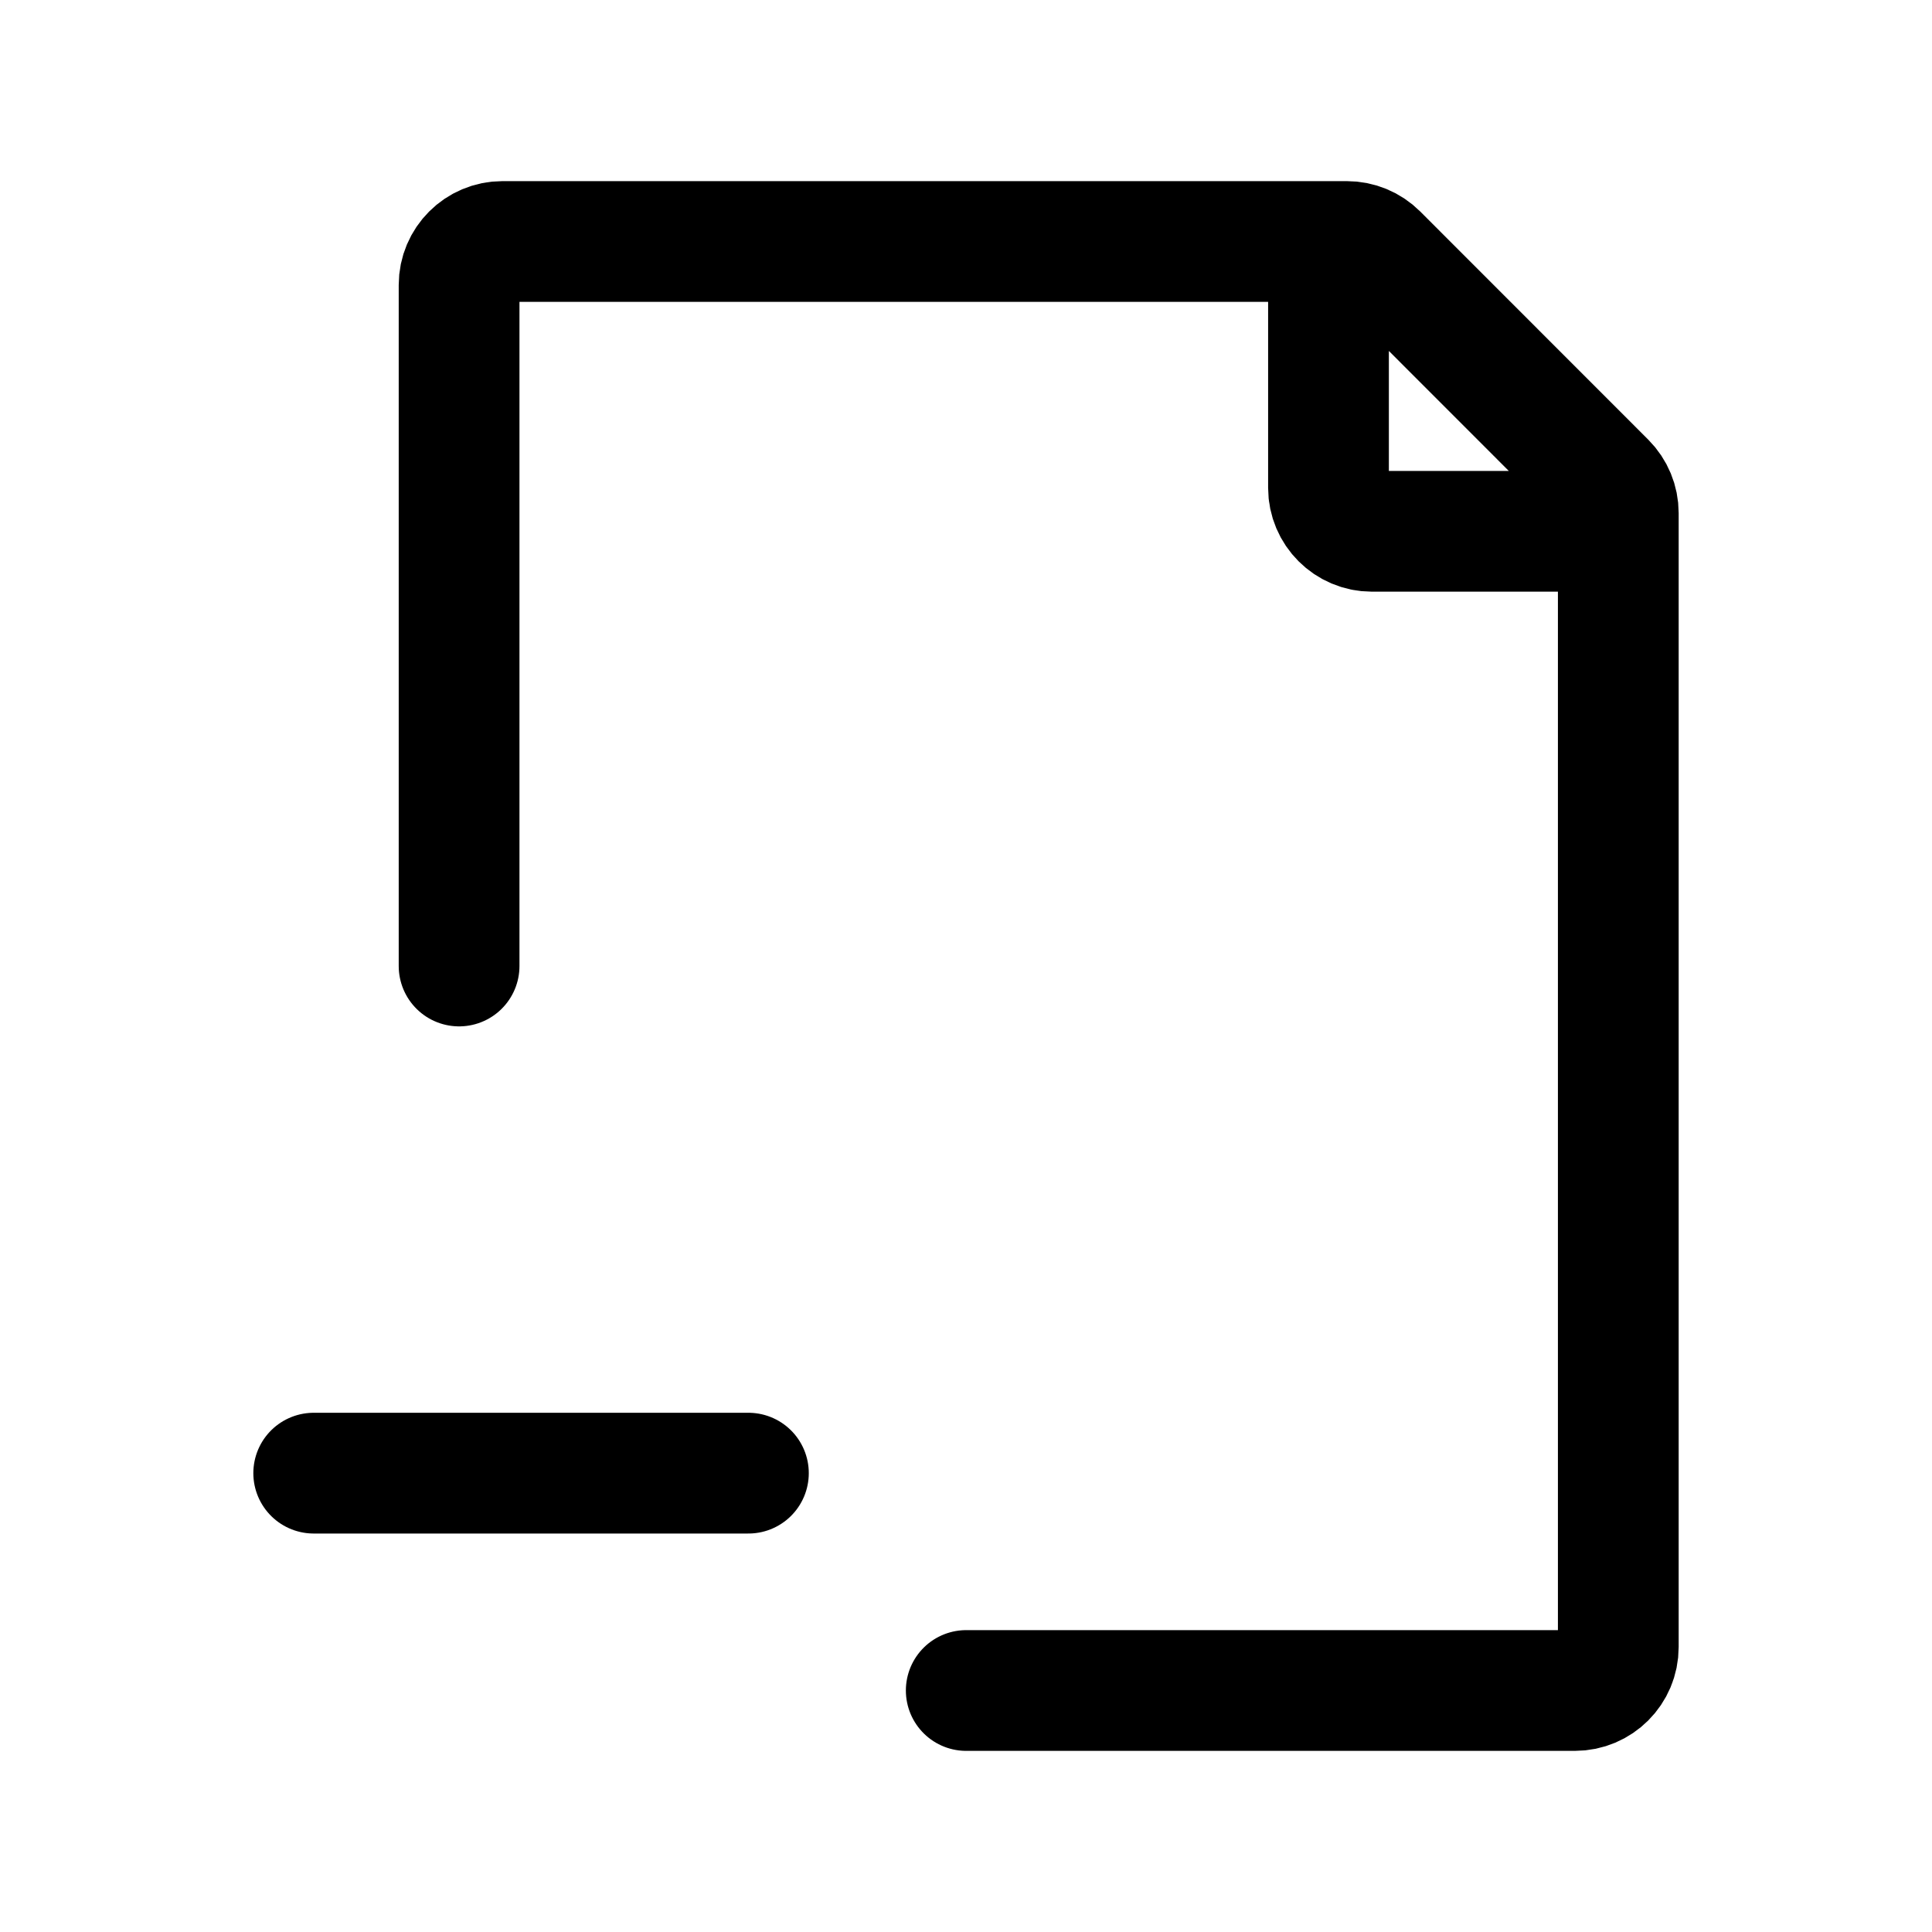
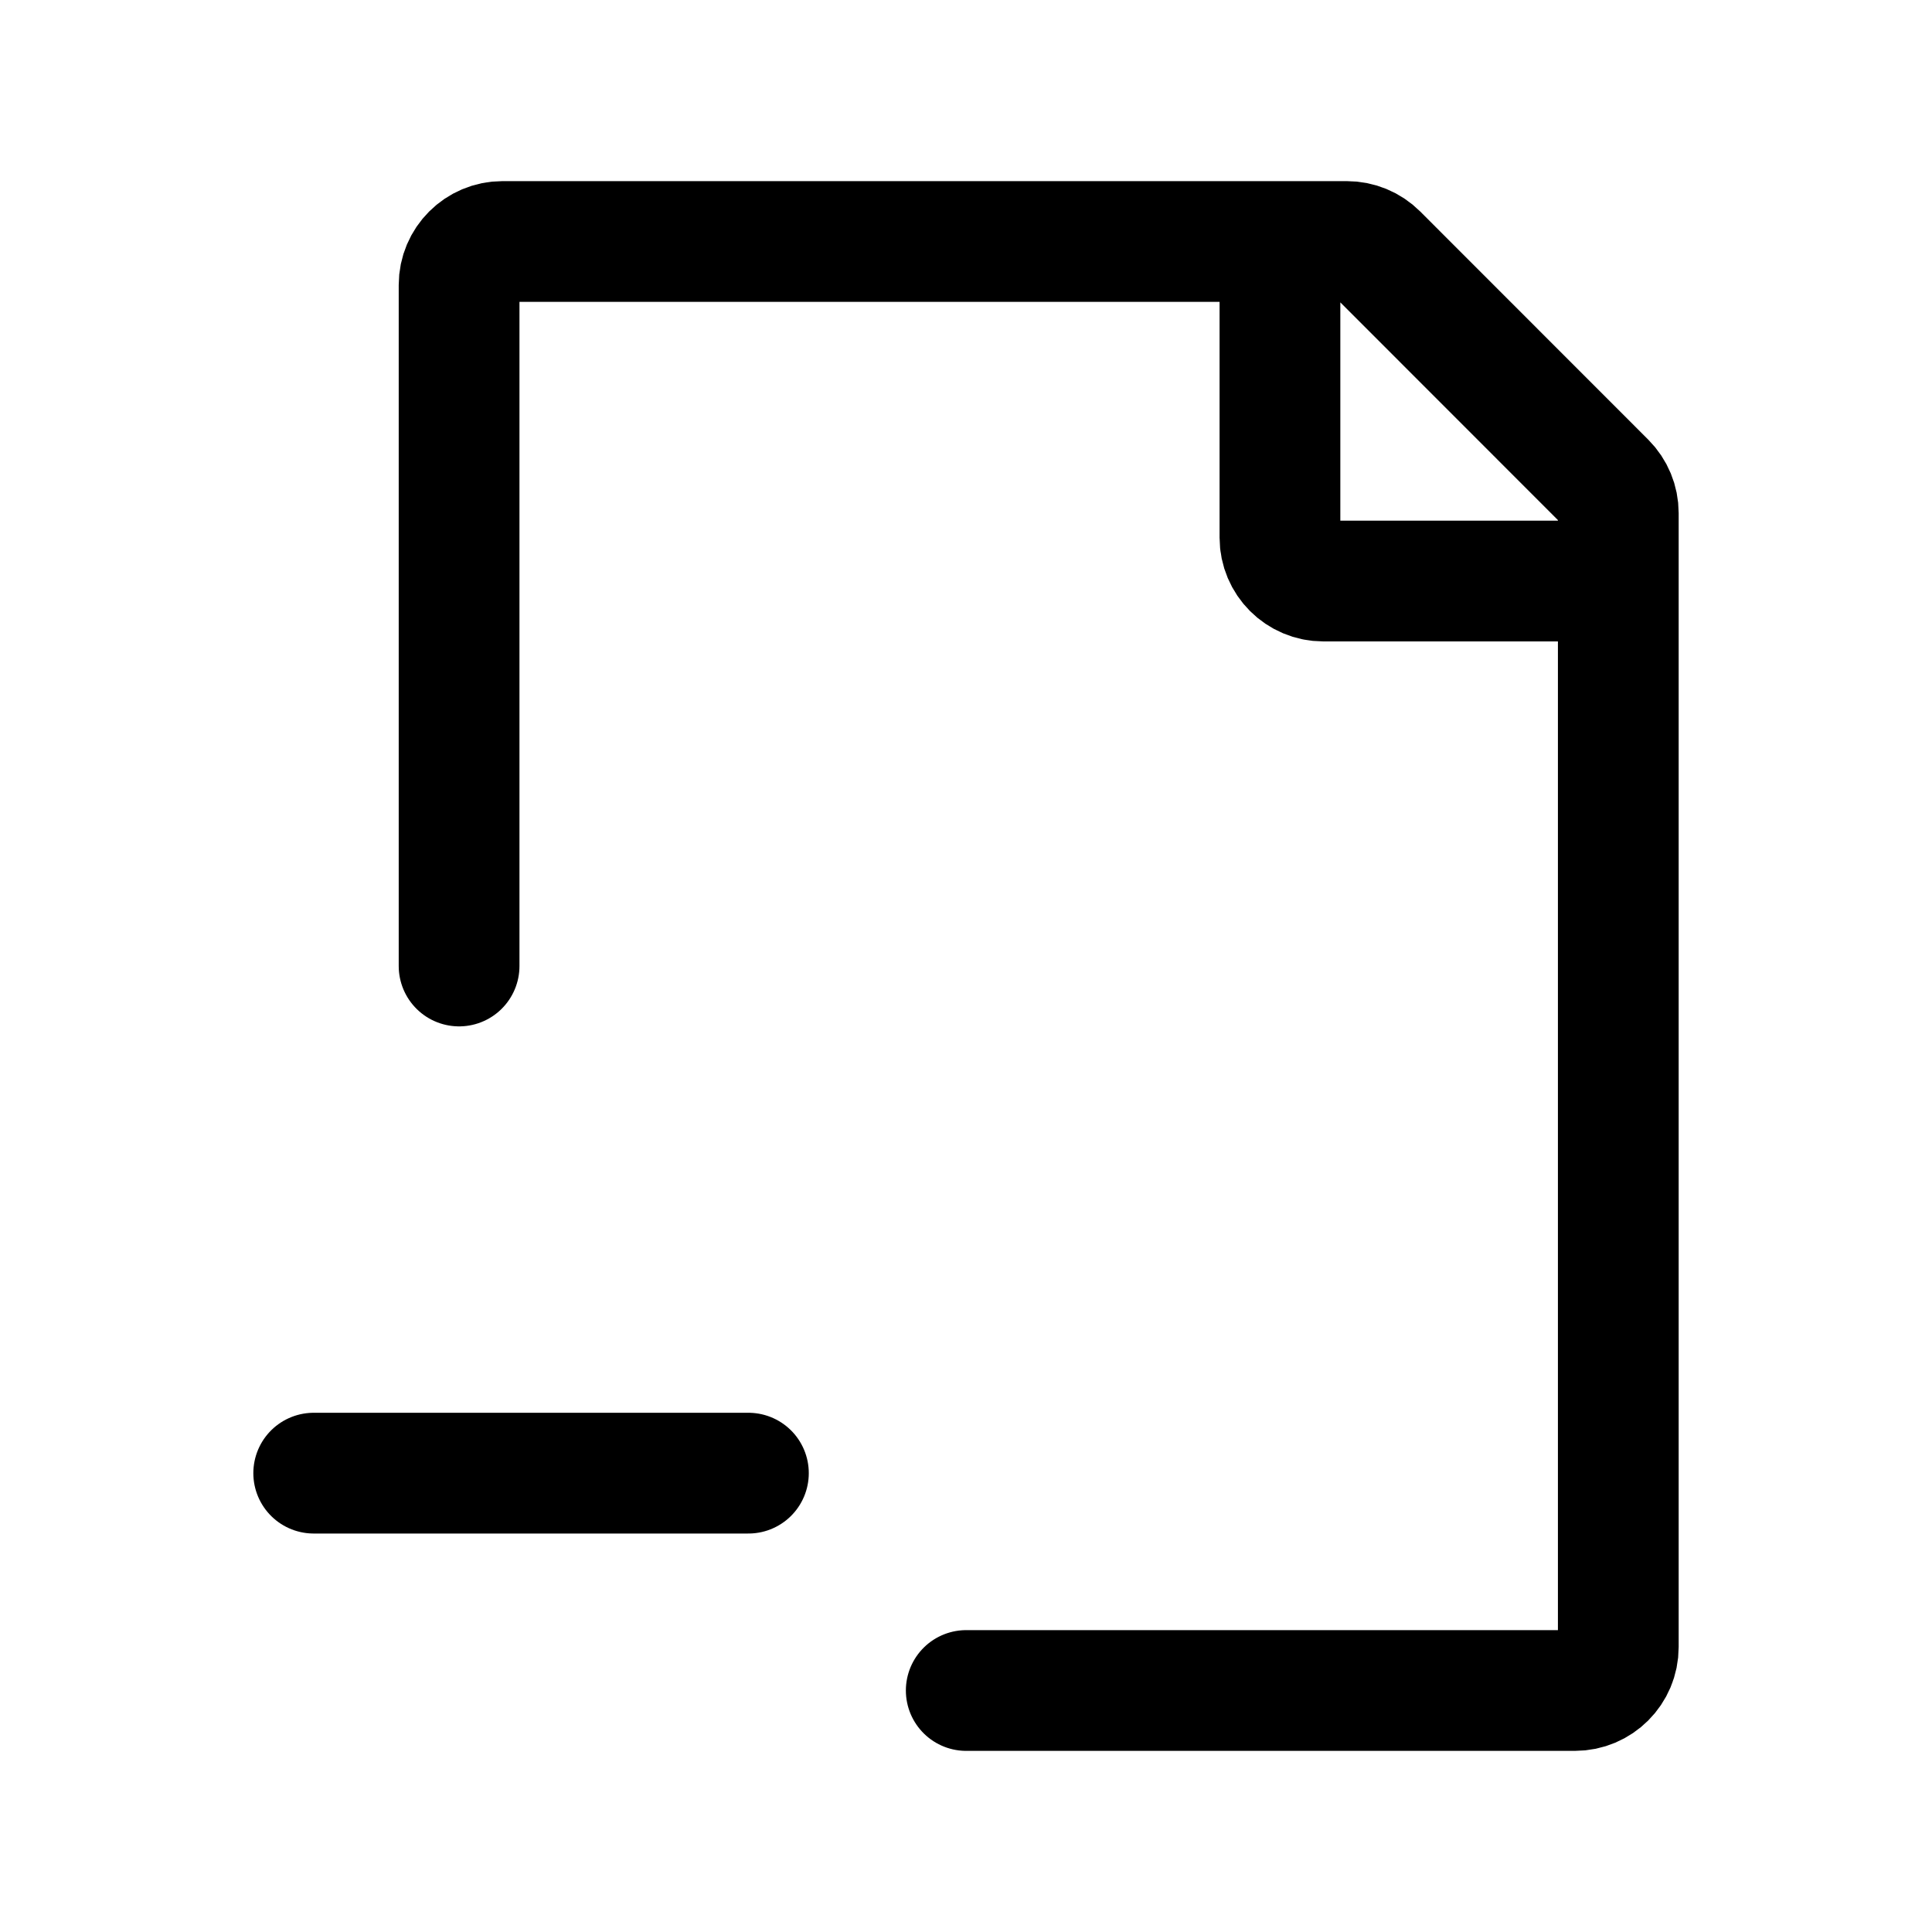
<svg xmlns="http://www.w3.org/2000/svg" fill="none" viewBox="0 0 16 16">
-   <path stroke="currentColor" stroke-linecap="round" stroke-linejoin="round" d="M3.802 8V2.36a.36.36 0 0 1 .36-.36h6.991a.36.36 0 0 1 .255.105l1.889 1.89a.36.36 0 0 1 .105.254v9.391a.36.36 0 0 1-.36.36h-5.04m3-12v2.04c0 .199.162.36.36.36h2.04M2.598 12.2h3.6" />
+   <path stroke="currentColor" stroke-linecap="round" stroke-linejoin="round" d="M3.802 8V2.36a.36.36 0 0 1 .36-.36h6.991a.36.36 0 0 1 .255.105l1.889 1.89a.36.36 0 0 1 .105.254v9.391a.36.36 0 0 1-.36.36h-5.04m-5.404-1.8h3.6M10.6 2.007v2.445c0 .199.161.36.36.36h2.442" />
</svg>
